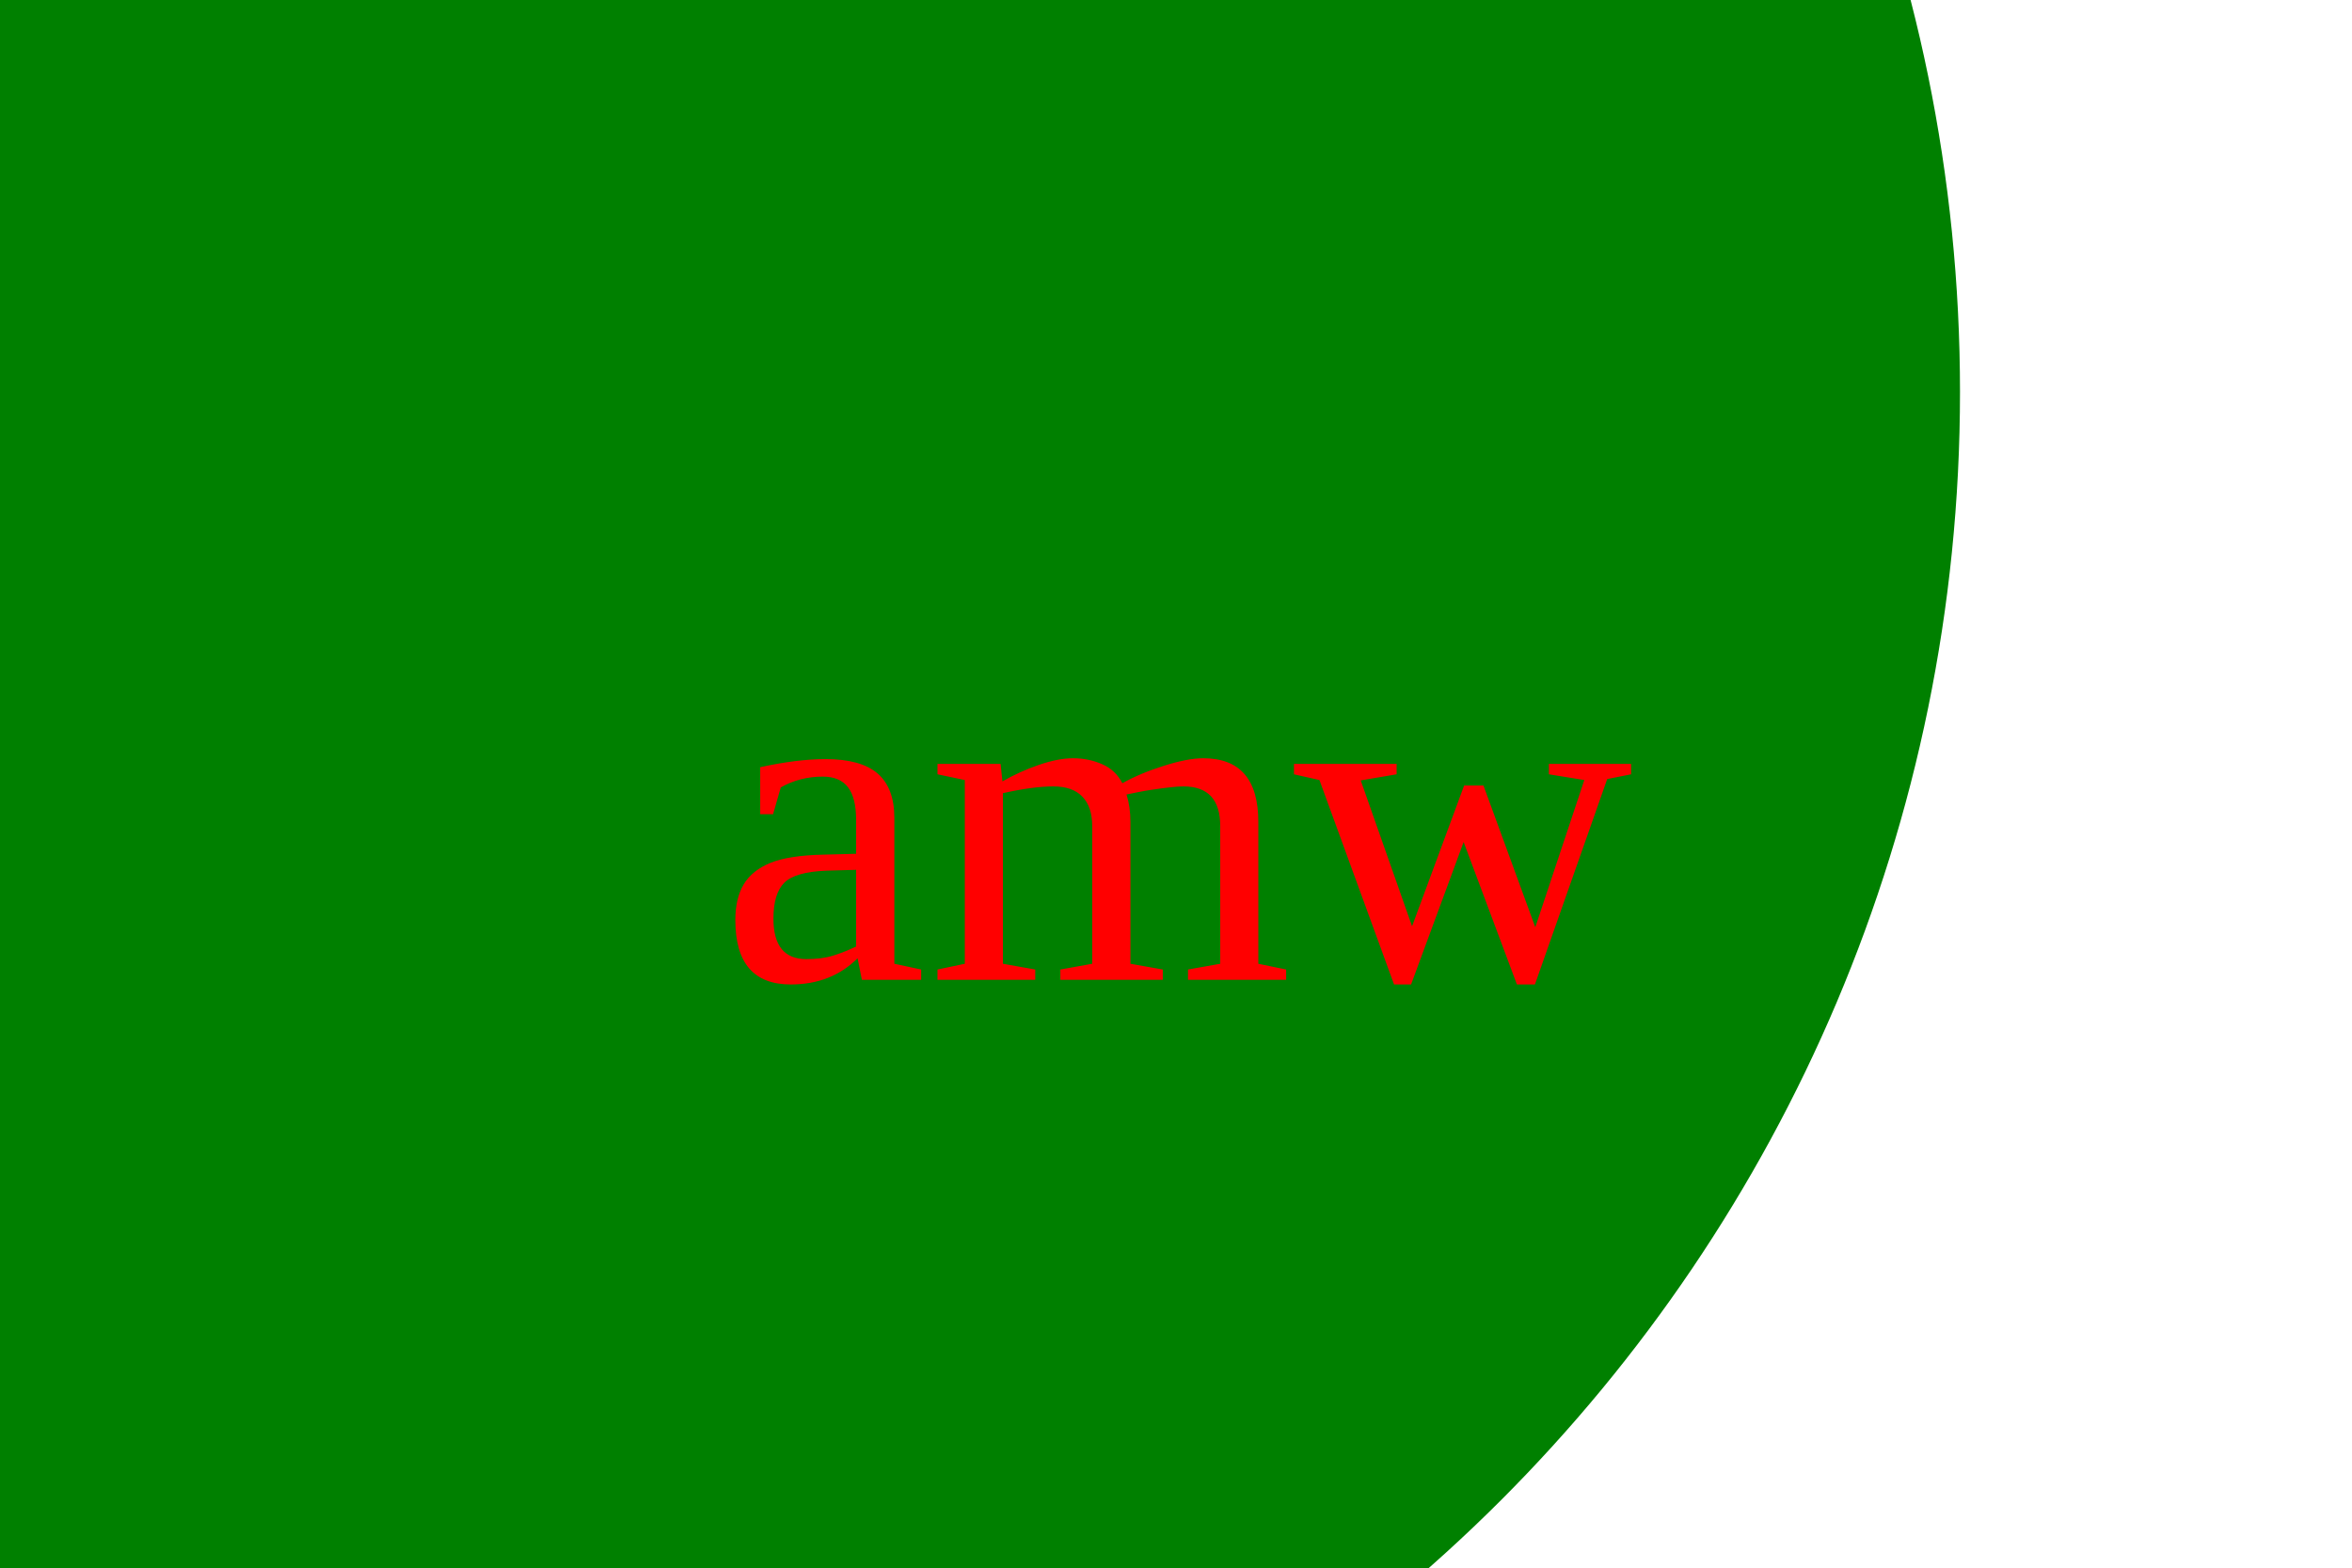
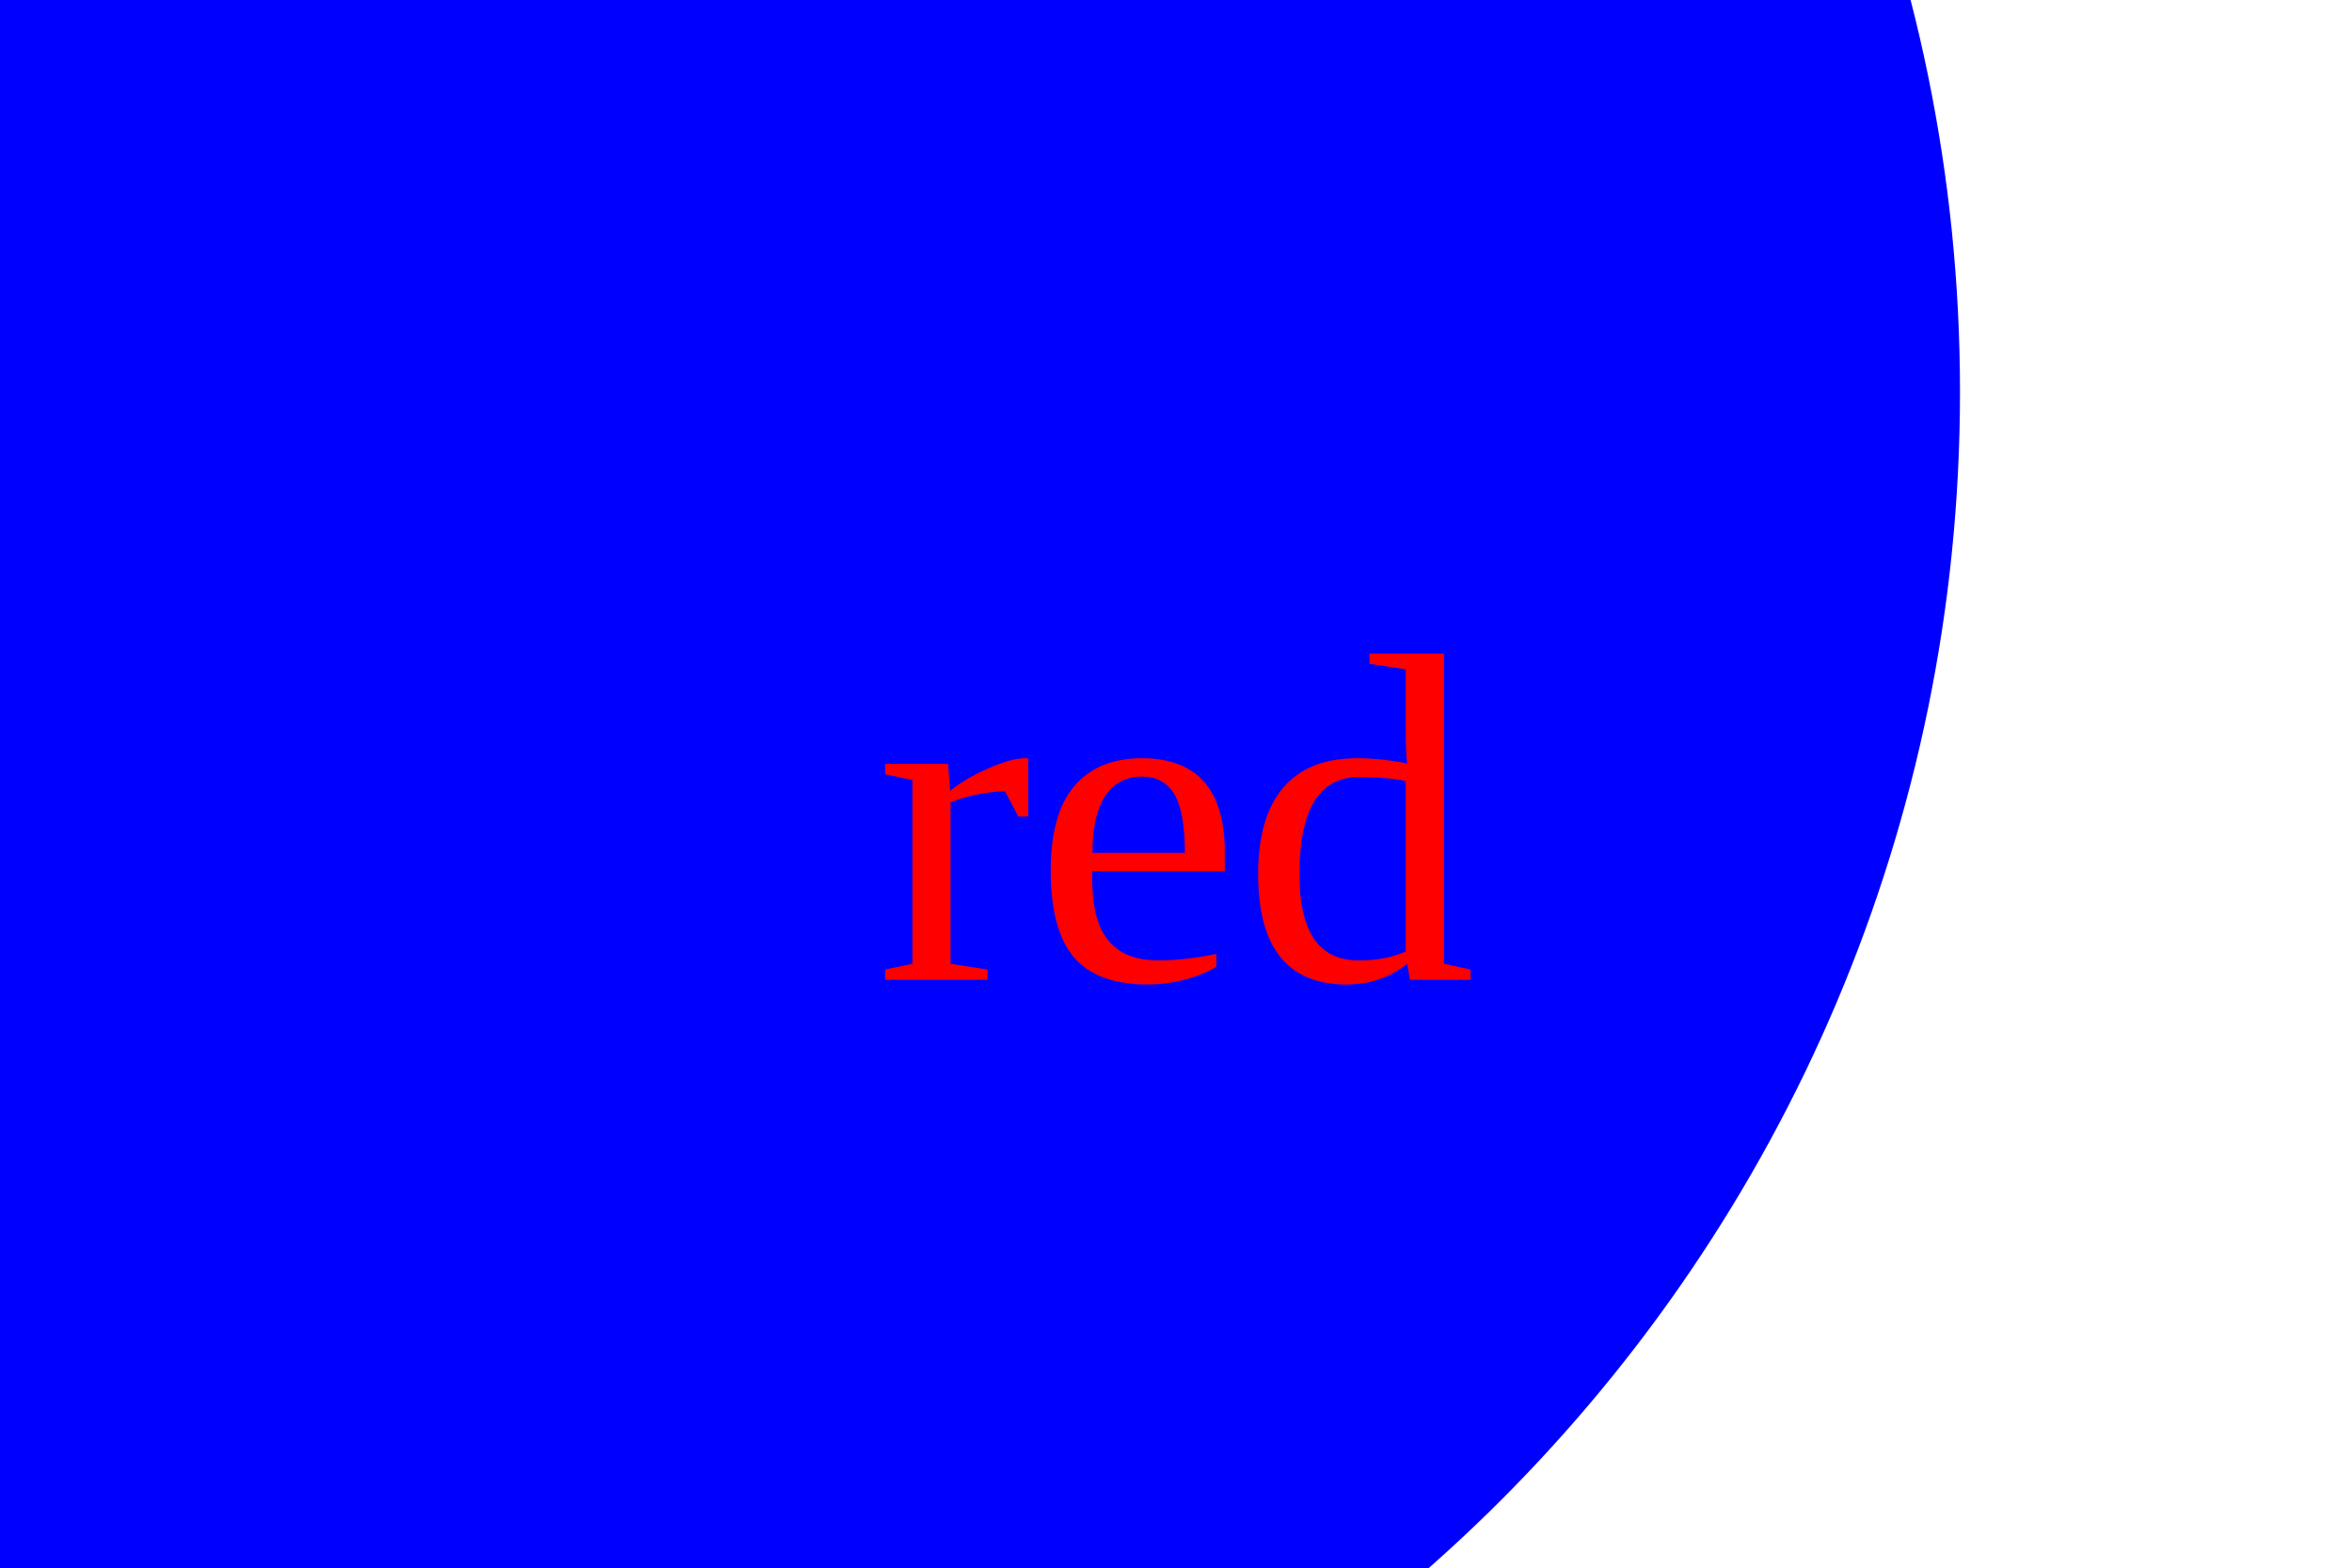
<svg xmlns="http://www.w3.org/2000/svg" version="1.1" width="300" height="200">
-   <circle cx="50" cy="50" r="200" stroke="transparent" fill="green" stroke-width="5" />
-   <text x="150" y="125" font-size="60" text-anchor="middle" fill="red">amw</text>
+   <circle cx="50" cy="50" r="200" stroke="transparent" fill="blue" stroke-width="5" />
+   <text x="150" y="125" font-size="60" text-anchor="middle" fill="red">red</text>
</svg>
